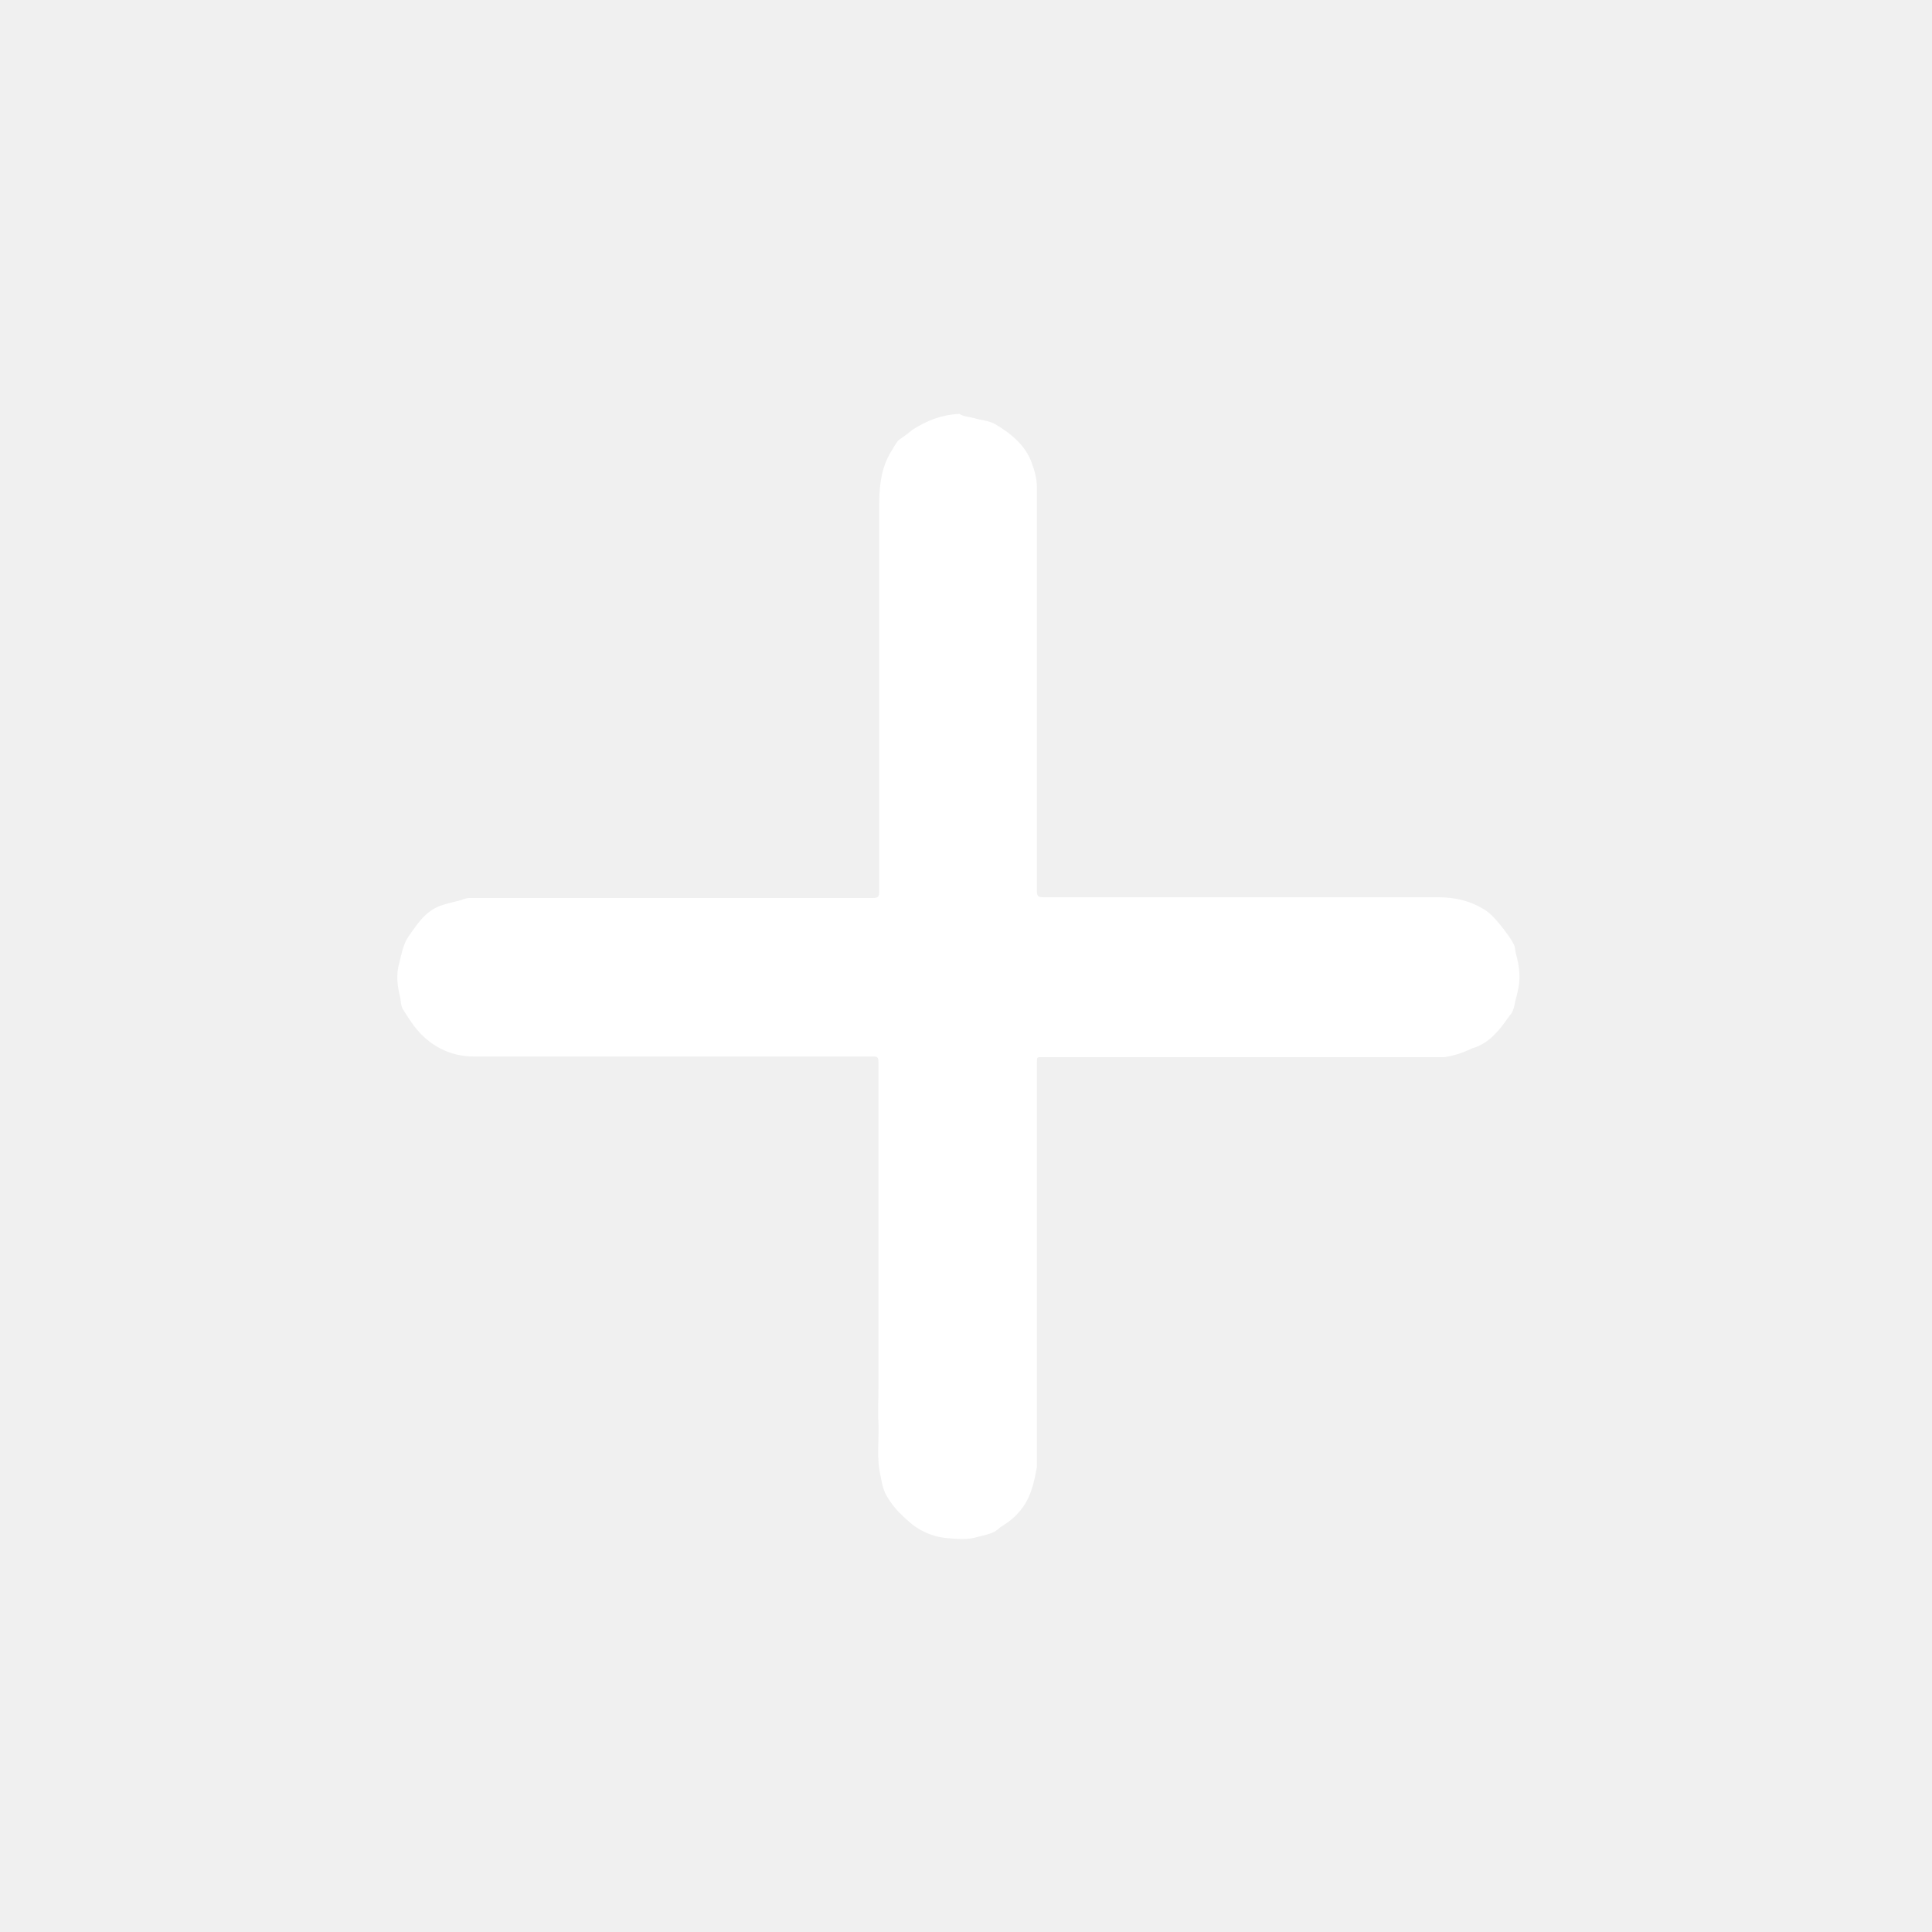
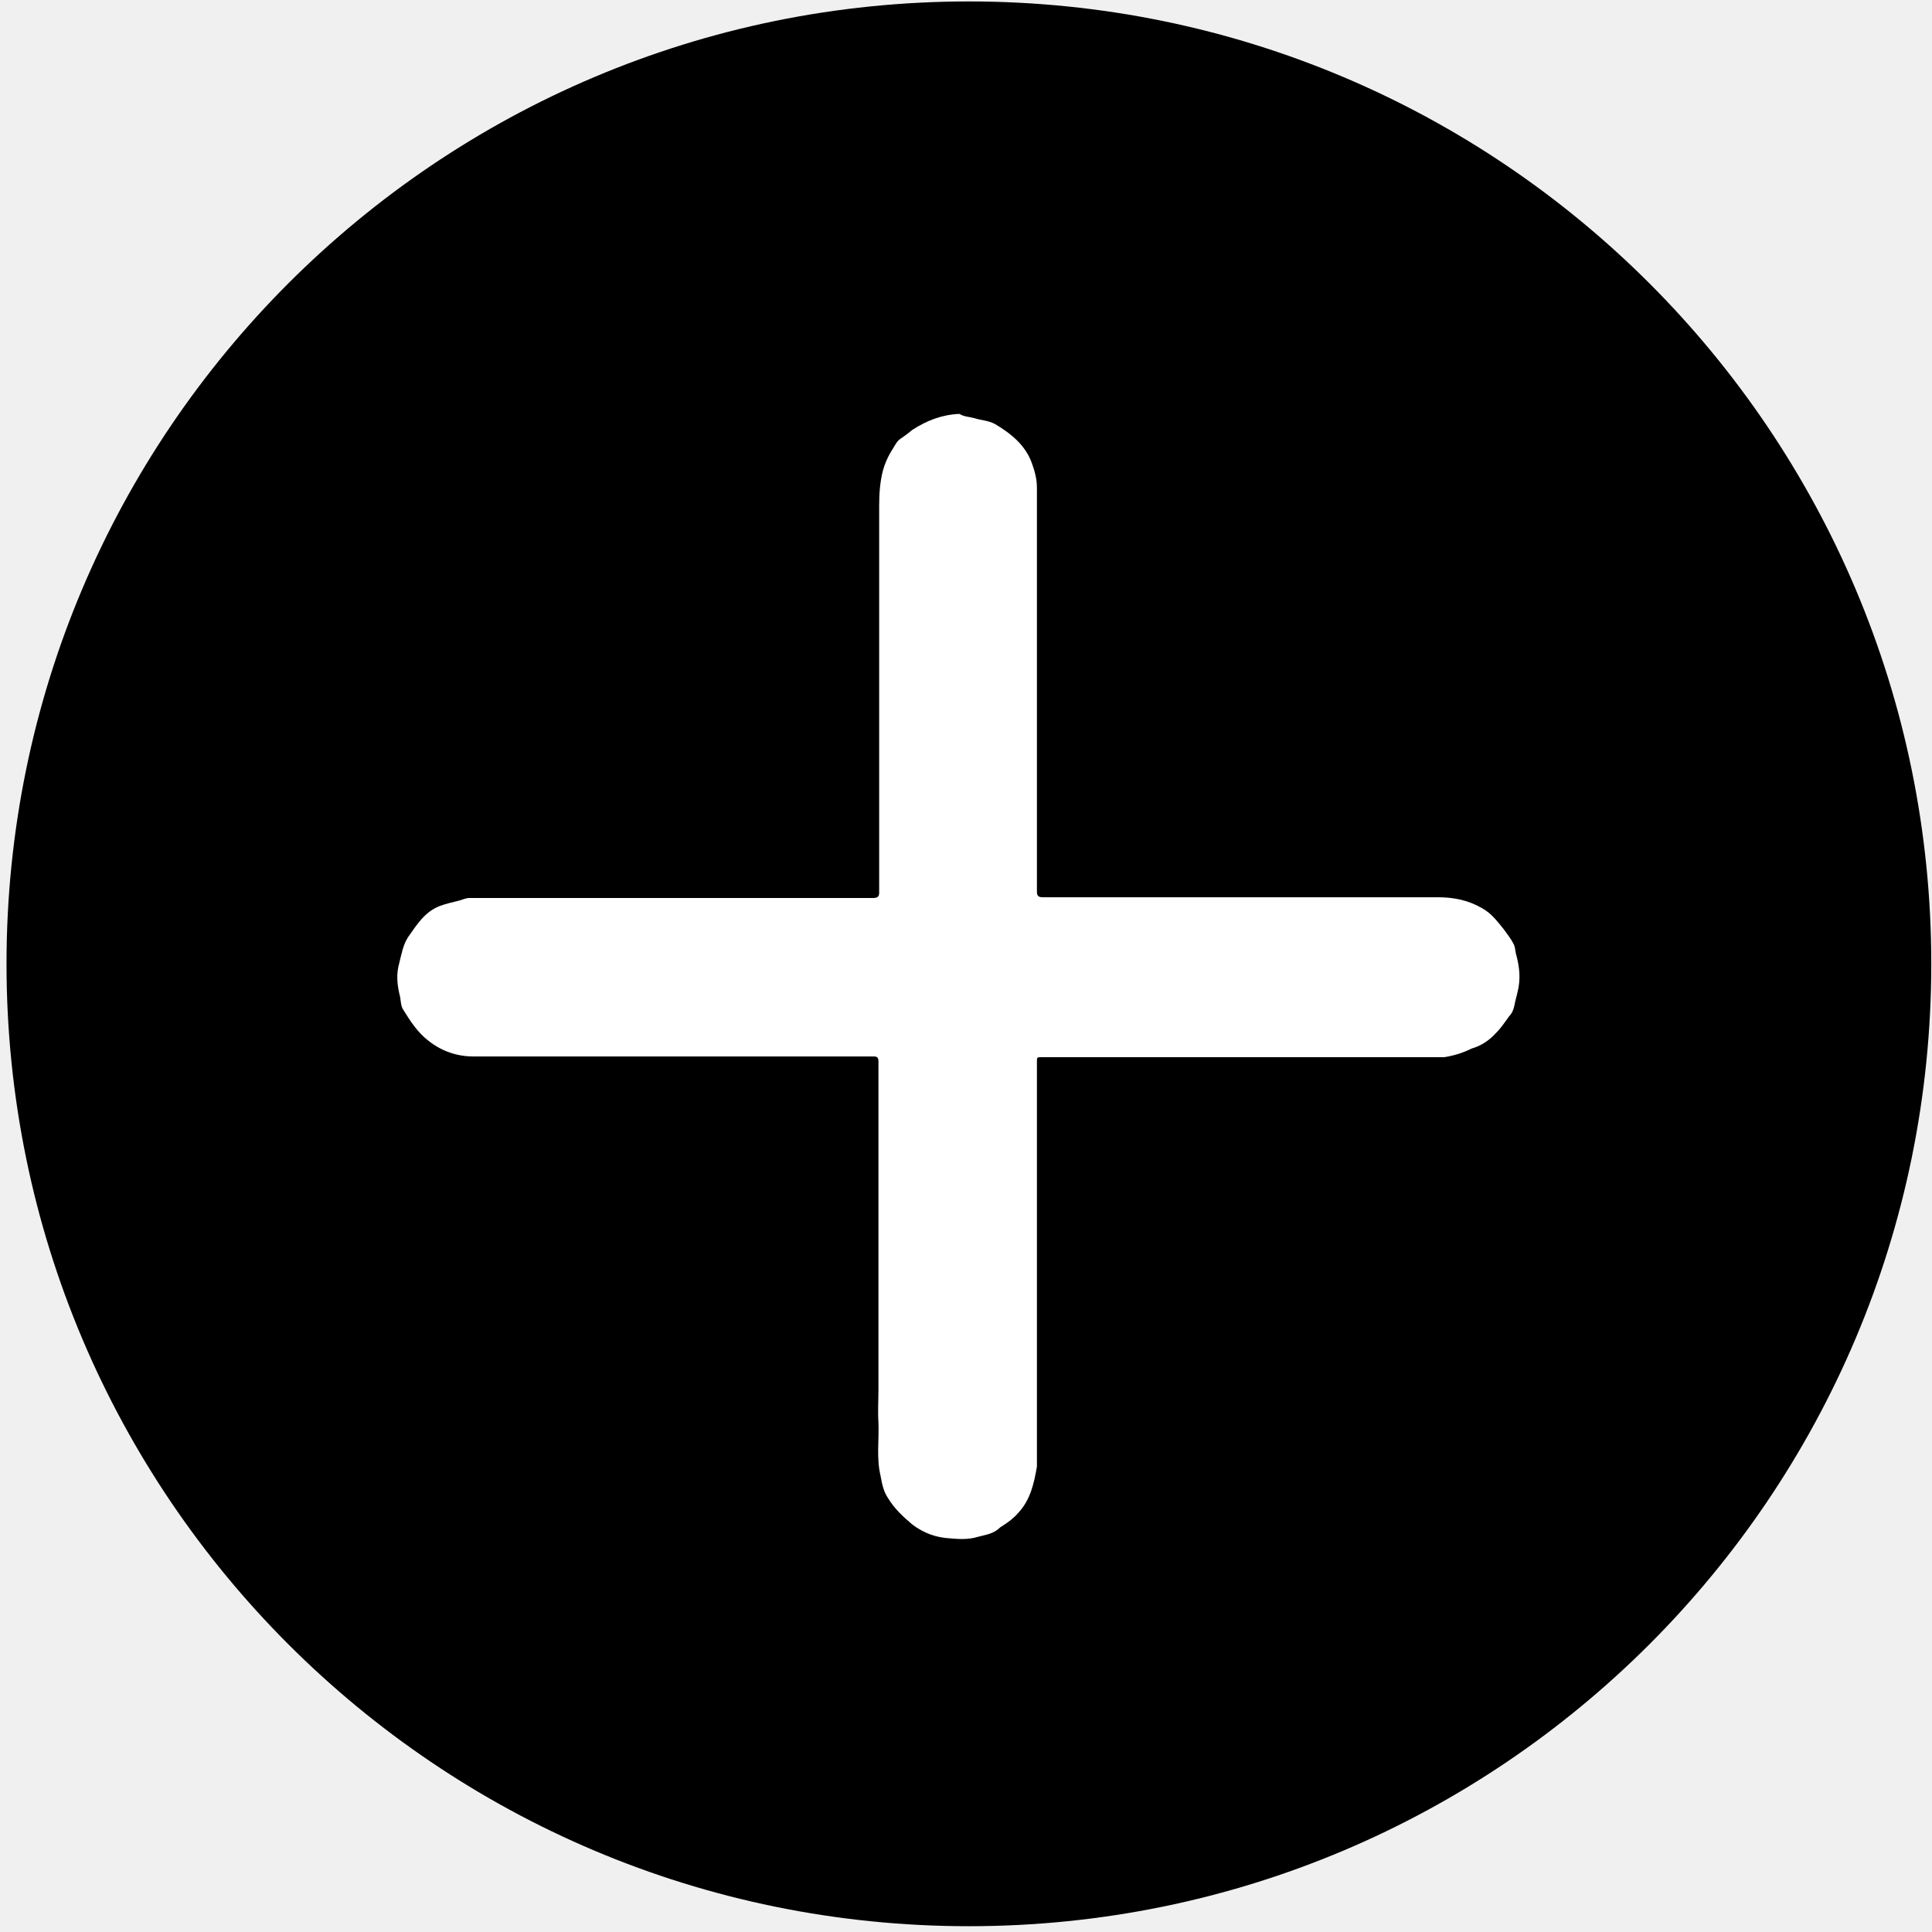
<svg xmlns="http://www.w3.org/2000/svg" width="267px" height="267px" viewBox="1870 1042 267 267" version="1.1">
  <defs />
-   <g id="Group-4" stroke="none" stroke-width="1" fill="none" fill-rule="evenodd" transform="translate(1870, 1042)">
+   <g id="Group-4" stroke="none" stroke-width="1" fill-rule="evenodd" transform="translate(1870, 1042)">
    <circle id="Oval" class="shape" cx="133.9" cy="133.2" r="133" />
    <path d="M199.6,146.1 L185.9,146.1 L144.3,146.1 C143.2,146.1 143.3,146 143.3,147.1 L143.3,202.1 L143.3,202.7 C142.9,205 142.4,207.3 140.7,209.1 C140.1,209.8 139.3,210.4 138.5,210.9 C138.4,211 138.3,211 138.2,211.1 C137.3,212 136.2,212.1 135.1,212.4 C133.8,212.8 132.5,212.7 131.3,212.6 C129.4,212.5 127.7,211.9 126.1,210.7 C124.8,209.6 123.6,208.5 122.7,207 C122.1,206.1 121.9,205.1 121.7,204 C121.1,201.5 121.5,199 121.4,196.6 C121.3,195.1 121.4,193.5 121.4,192 L121.4,185.4 L121.4,171.4 L121.4,166.4 L121.4,149.6 L121.4,146.7 C121.4,146.1 121.2,146 120.7,146 L104.4,146 L65.4,146 C63.2,146 61.1,145.3 59.3,143.9 C57.7,142.7 56.7,141.1 55.7,139.5 C55.4,139 55.4,138.4 55.3,137.8 C54.9,136.2 54.7,134.7 55.2,133 C55.5,131.8 55.7,130.6 56.4,129.5 C57.6,127.8 58.7,126 60.8,125.2 C61.6,124.9 62.5,124.7 63.3,124.5 C63.8,124.4 64.3,124.1 64.9,124.1 L65.4,124.1 L120.7,124.1 C121.4,124.1 121.5,123.8 121.5,123.3 L121.5,98.7 L121.5,82.6 L121.5,69.9 C121.5,68.3 121.6,66.7 122,65.1 C122.3,64 122.8,62.9 123.4,62 C123.7,61.5 124,60.9 124.5,60.6 C125.1,60.2 125.6,59.8 126.1,59.4 C128.1,58.1 130.2,57.3 132.6,57.2 C133.2,57.6 134,57.6 134.7,57.8 C135.6,58.1 136.6,58.1 137.5,58.6 C139.7,59.9 141.7,61.5 142.6,64 C143,65.1 143.3,66.2 143.3,67.4 L143.3,108.1 L143.3,123.2 C143.3,123.8 143.5,124 144.1,124 L198.7,124 C200.9,124 202.9,124.4 204.8,125.5 C206.1,126.2 206.9,127.3 207.8,128.4 C208.3,129.1 208.8,129.7 209.2,130.5 C209.4,130.9 209.4,131.4 209.5,131.8 C210,133.6 210.2,135.3 209.7,137.2 C209.6,137.7 209.4,138.3 209.3,138.9 C209.2,139.4 209,140 208.6,140.4 C208,141.2 207.5,142 206.8,142.7 C205.9,143.7 204.8,144.5 203.4,144.9 C202.2,145.5 200.9,145.9 199.6,146.1 Z" id="Shape" fill="#FFFFFF" />
  </g>
</svg>
